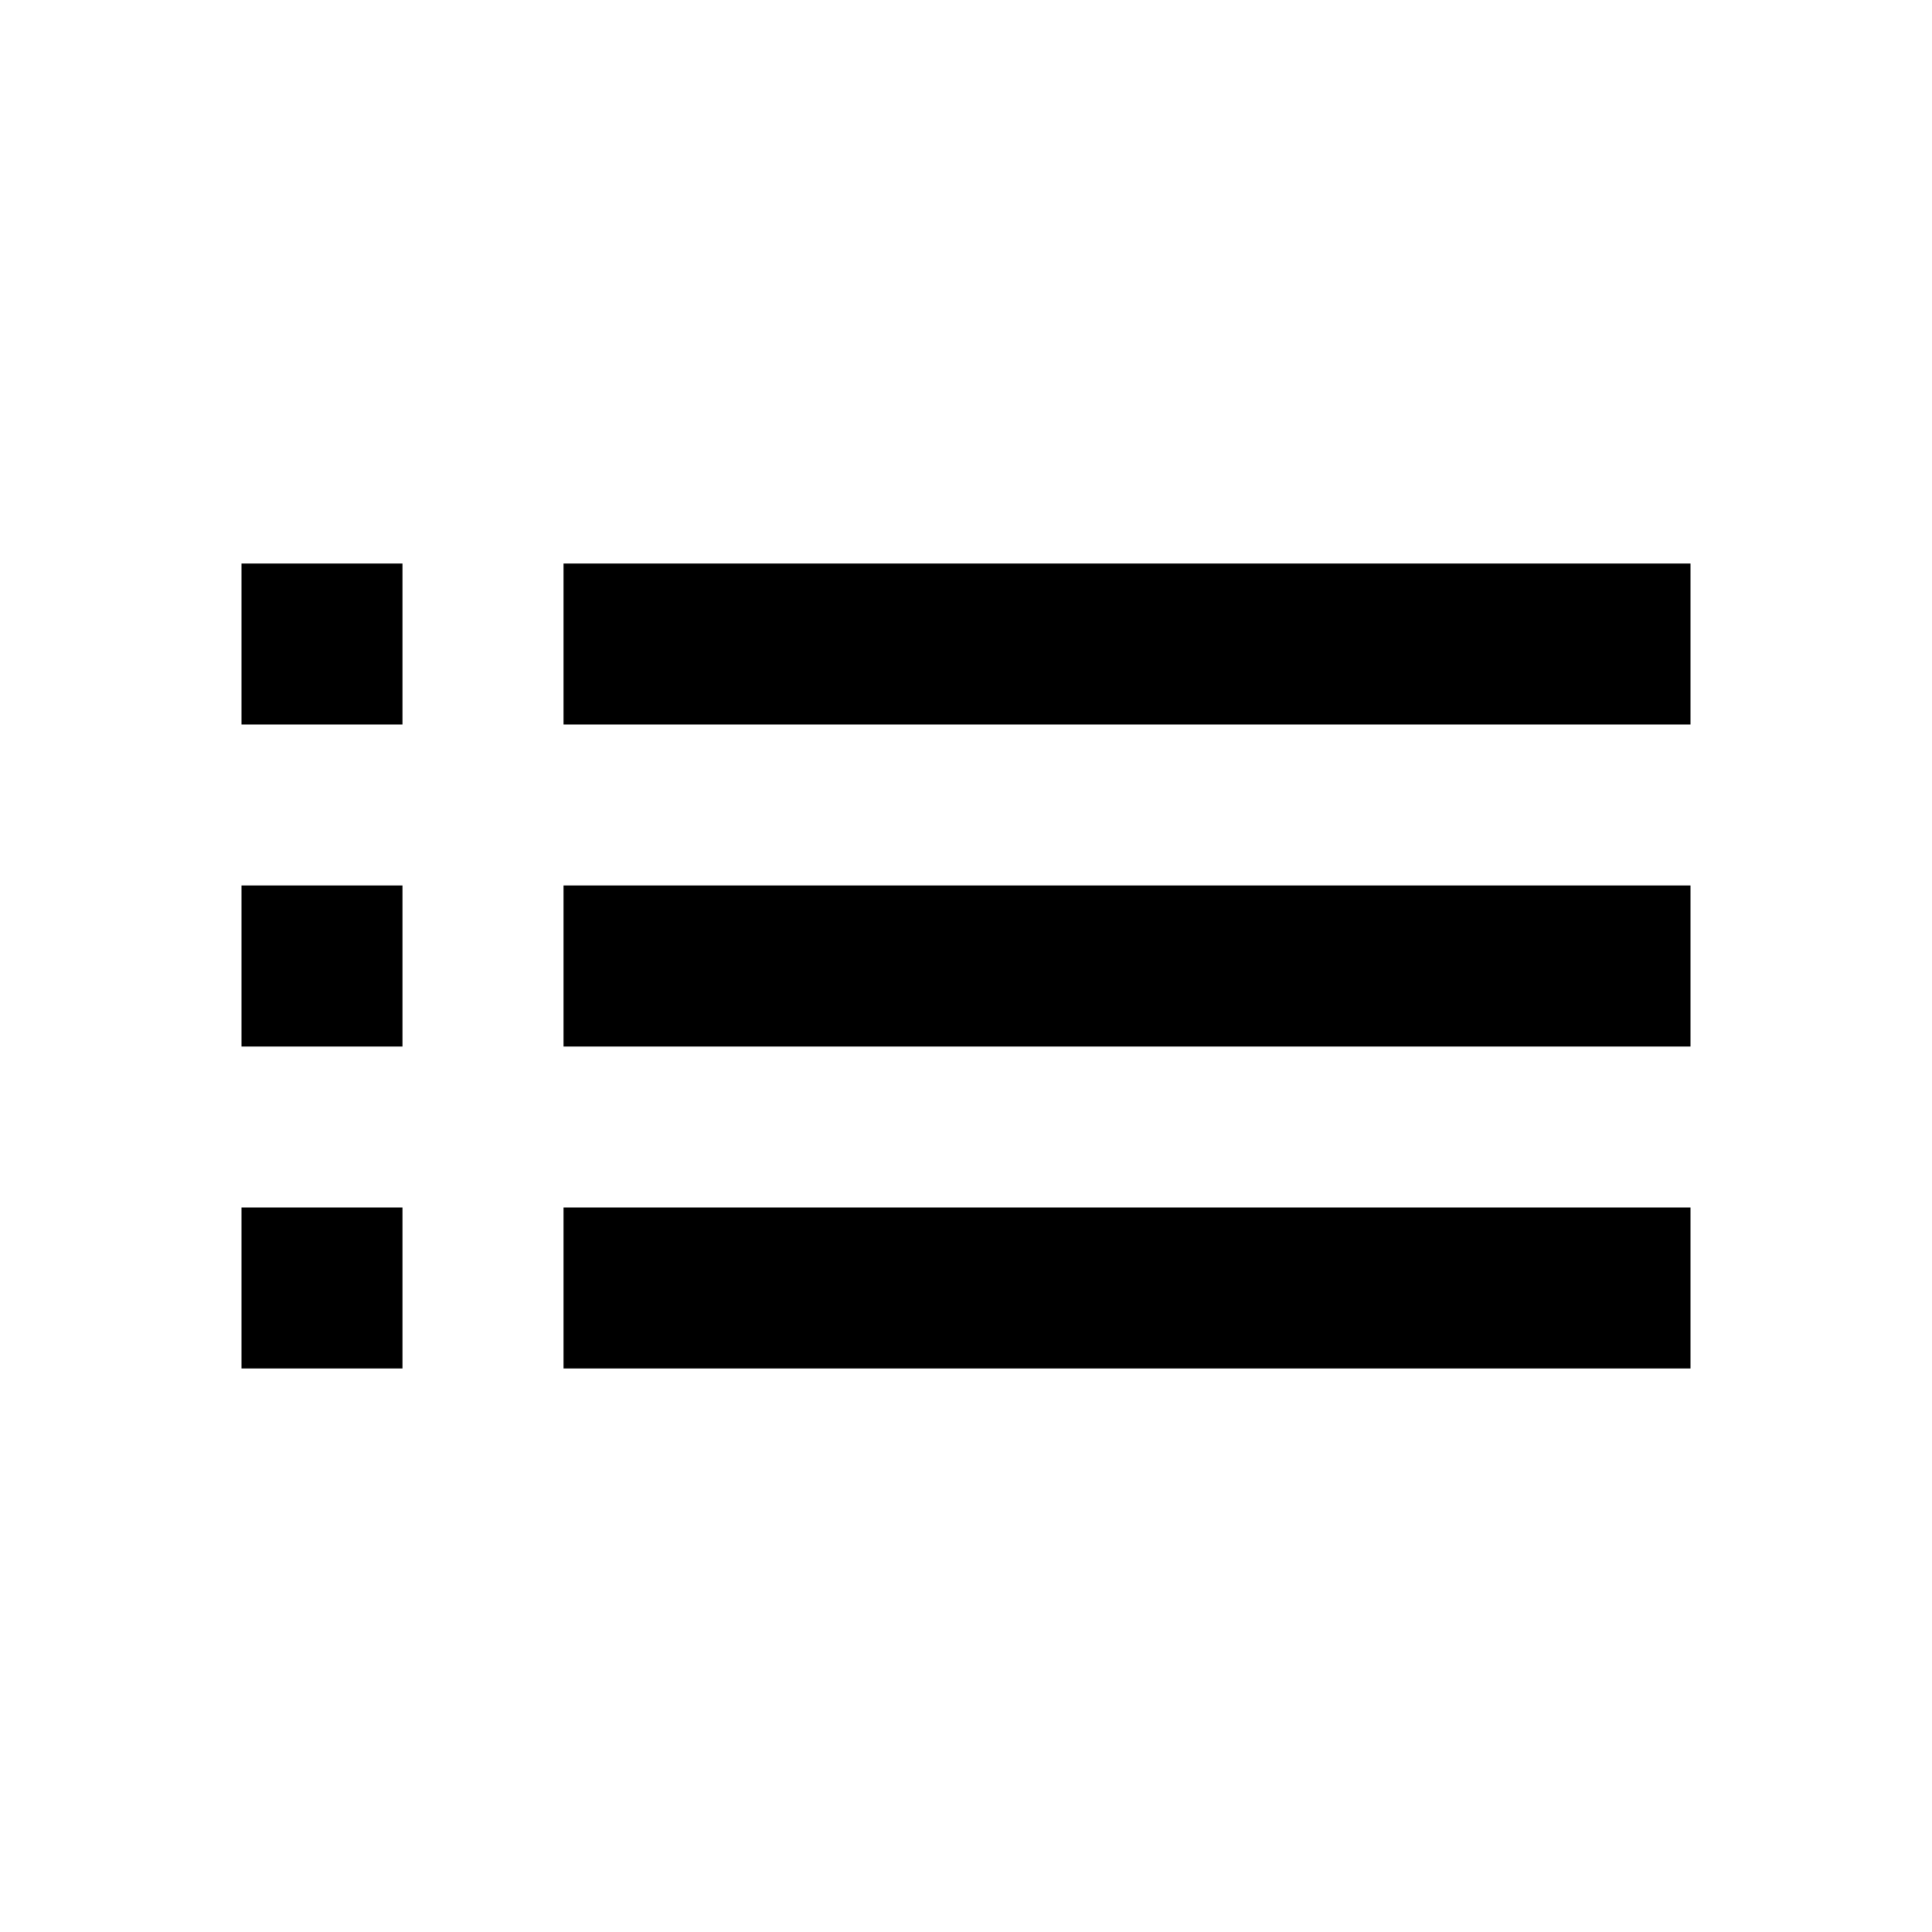
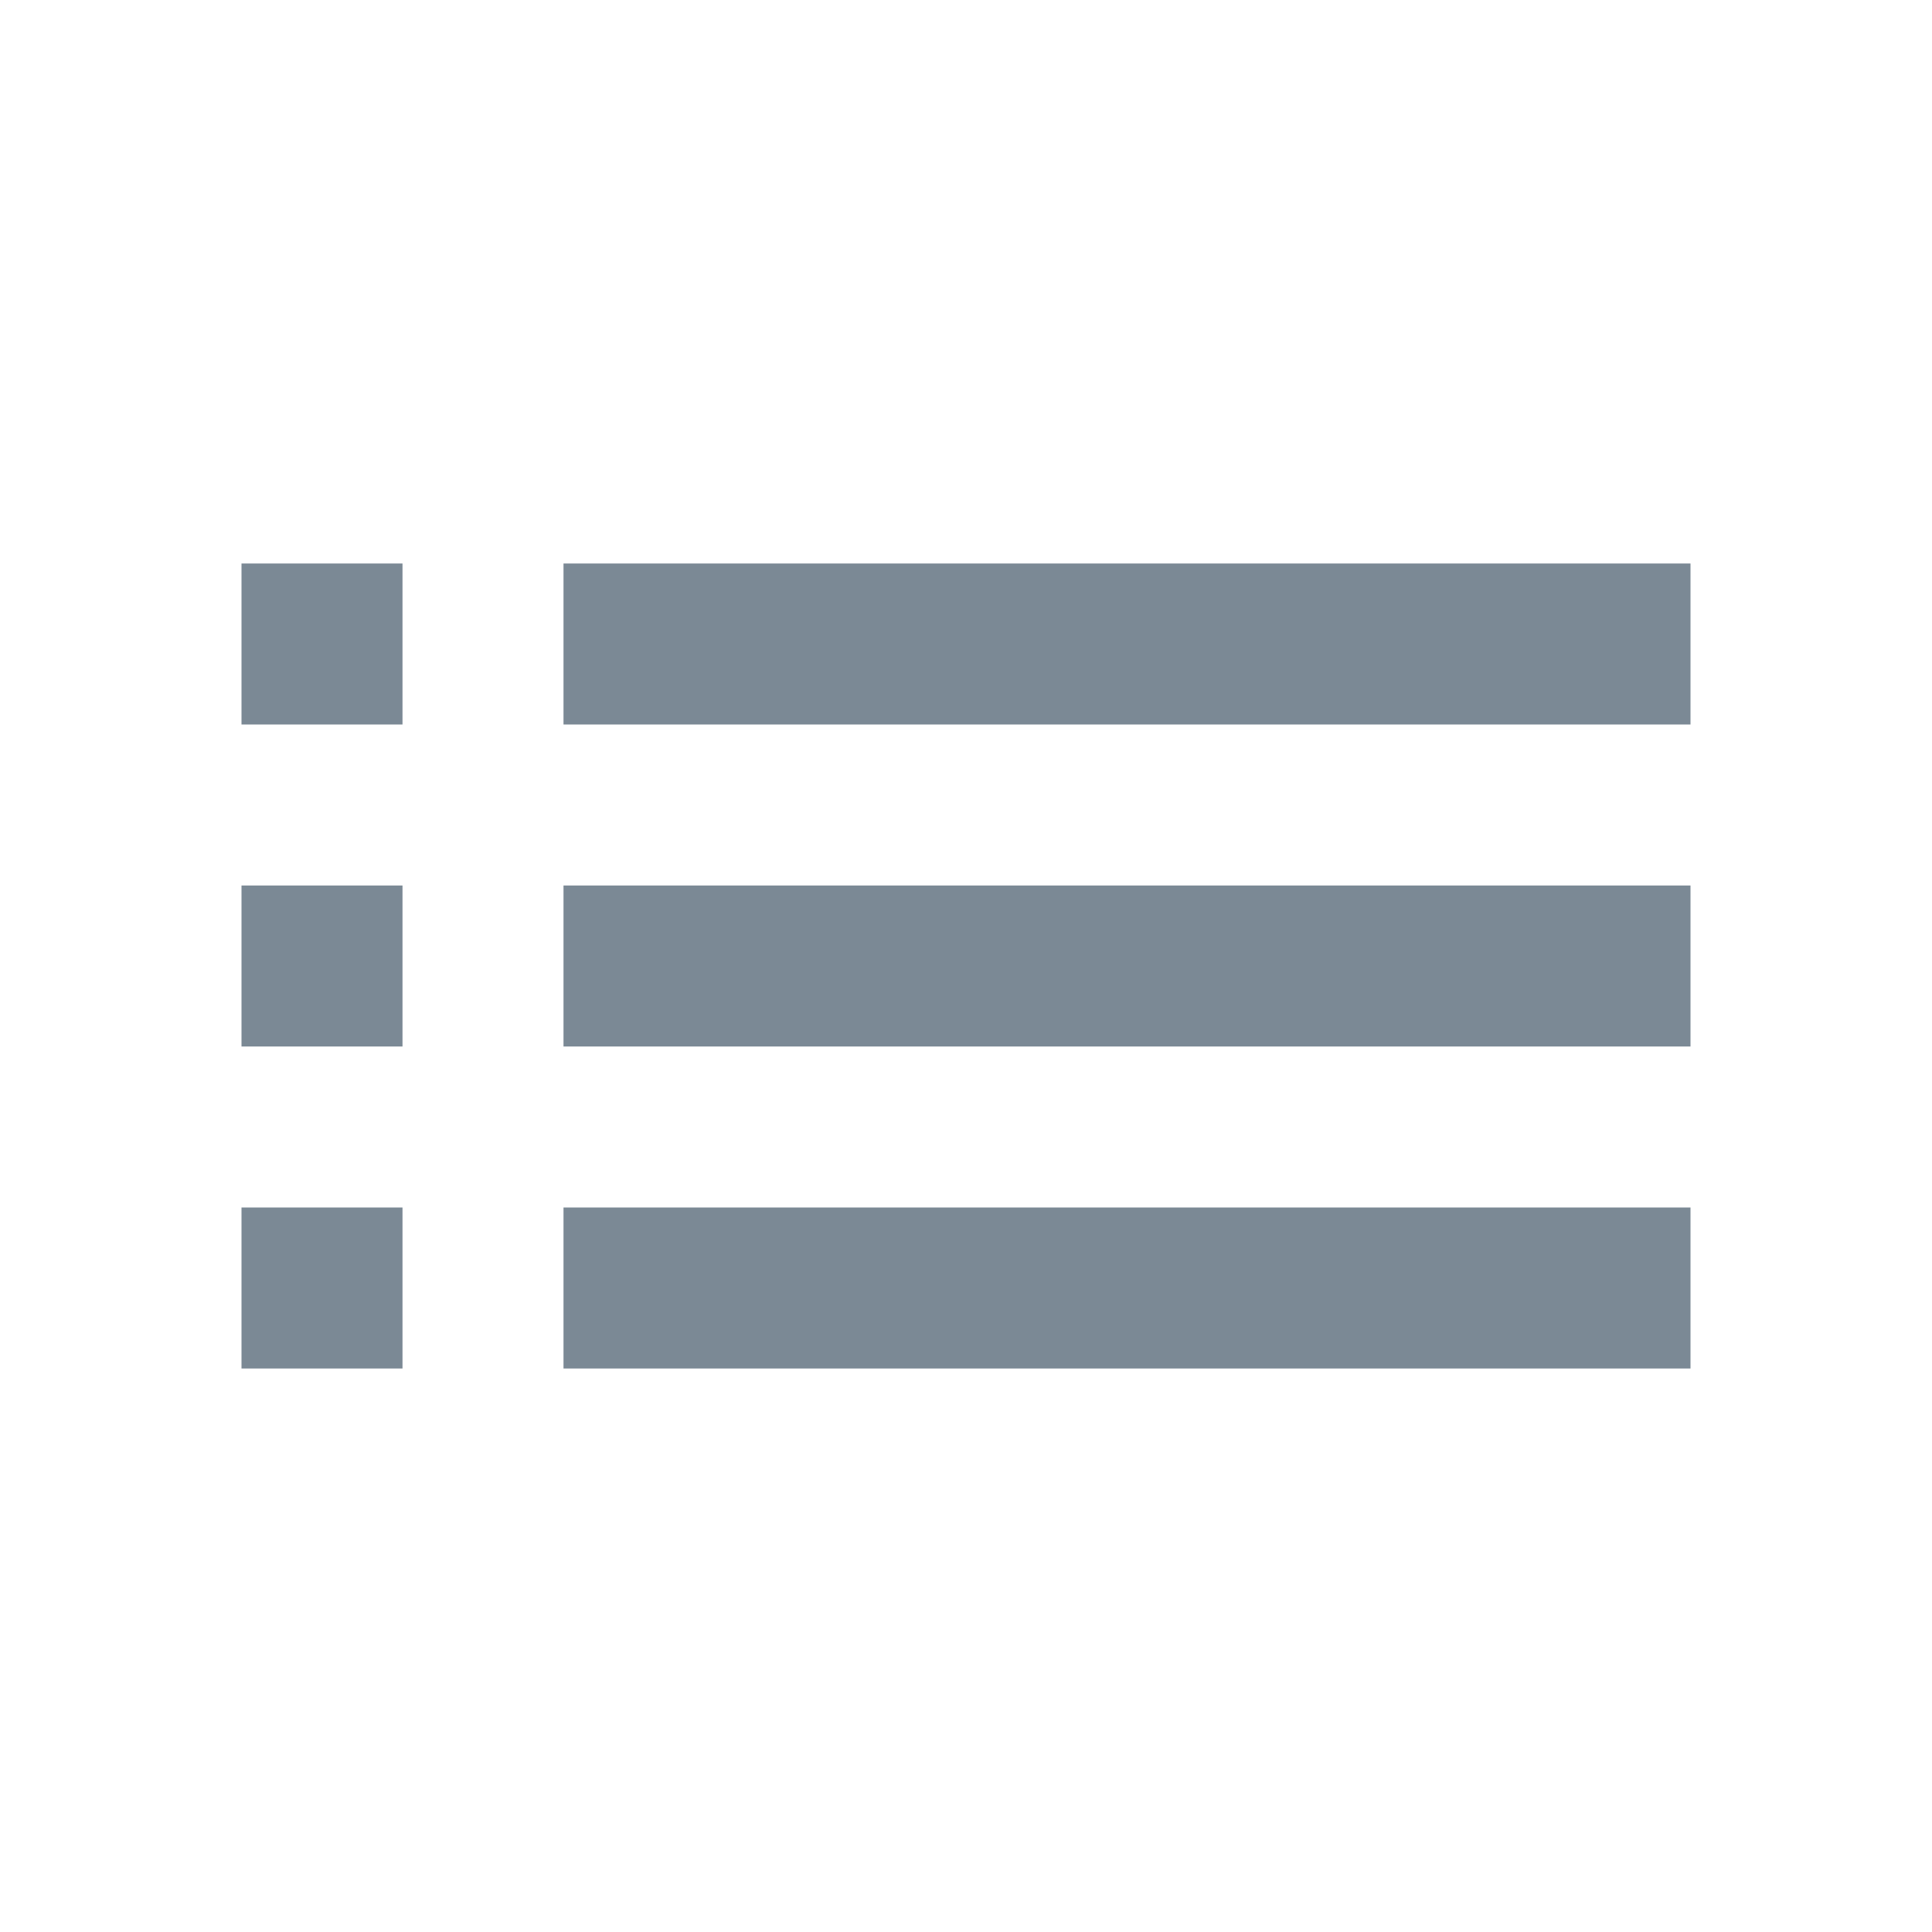
- <svg xmlns="http://www.w3.org/2000/svg" fill="#000000" height="24" viewBox="0 0 24 24" width="24">
+ <svg xmlns="http://www.w3.org/2000/svg" fill="#7b8995" height="24" viewBox="0 0 24 24" width="24">
  <path d="M3 13h2v-2H3v2zm0 4h2v-2H3v2zm0-8h2V7H3v2zm4 4h14v-2H7v2zm0 4h14v-2H7v2zM7 7v2h14V7H7z" />
  <path d="M0 0h24v24H0z" fill="none" />
</svg>
